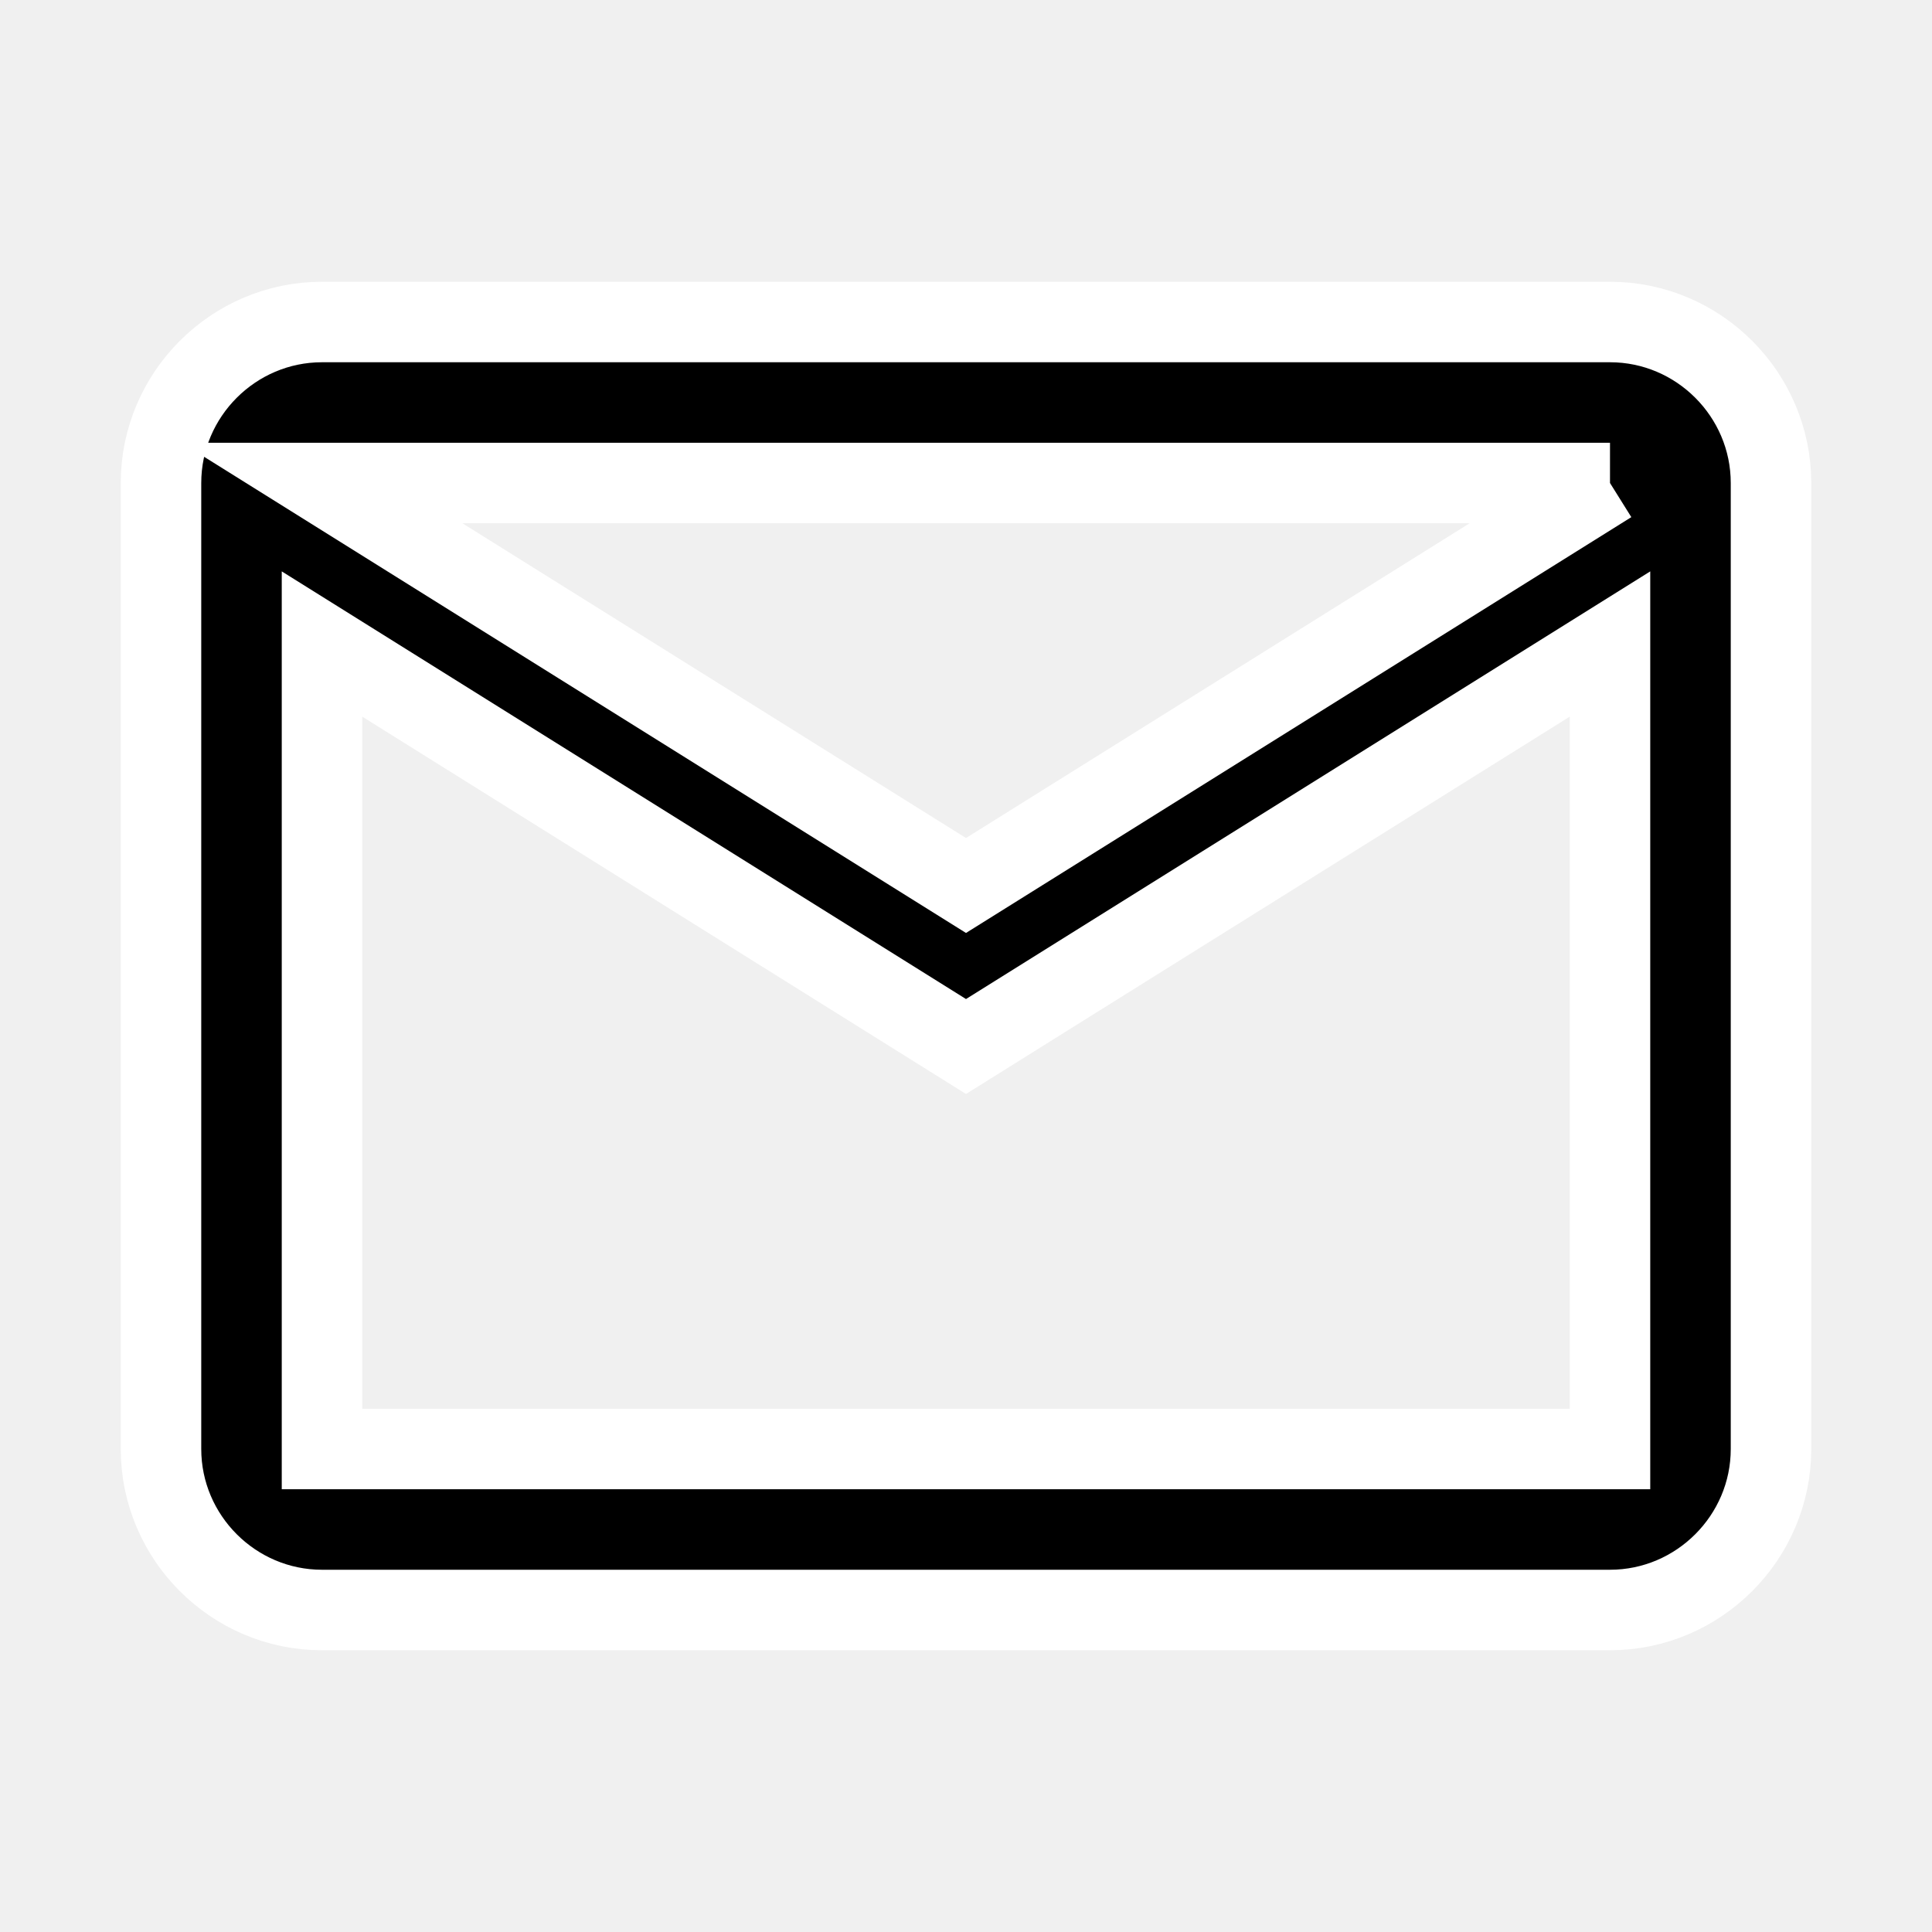
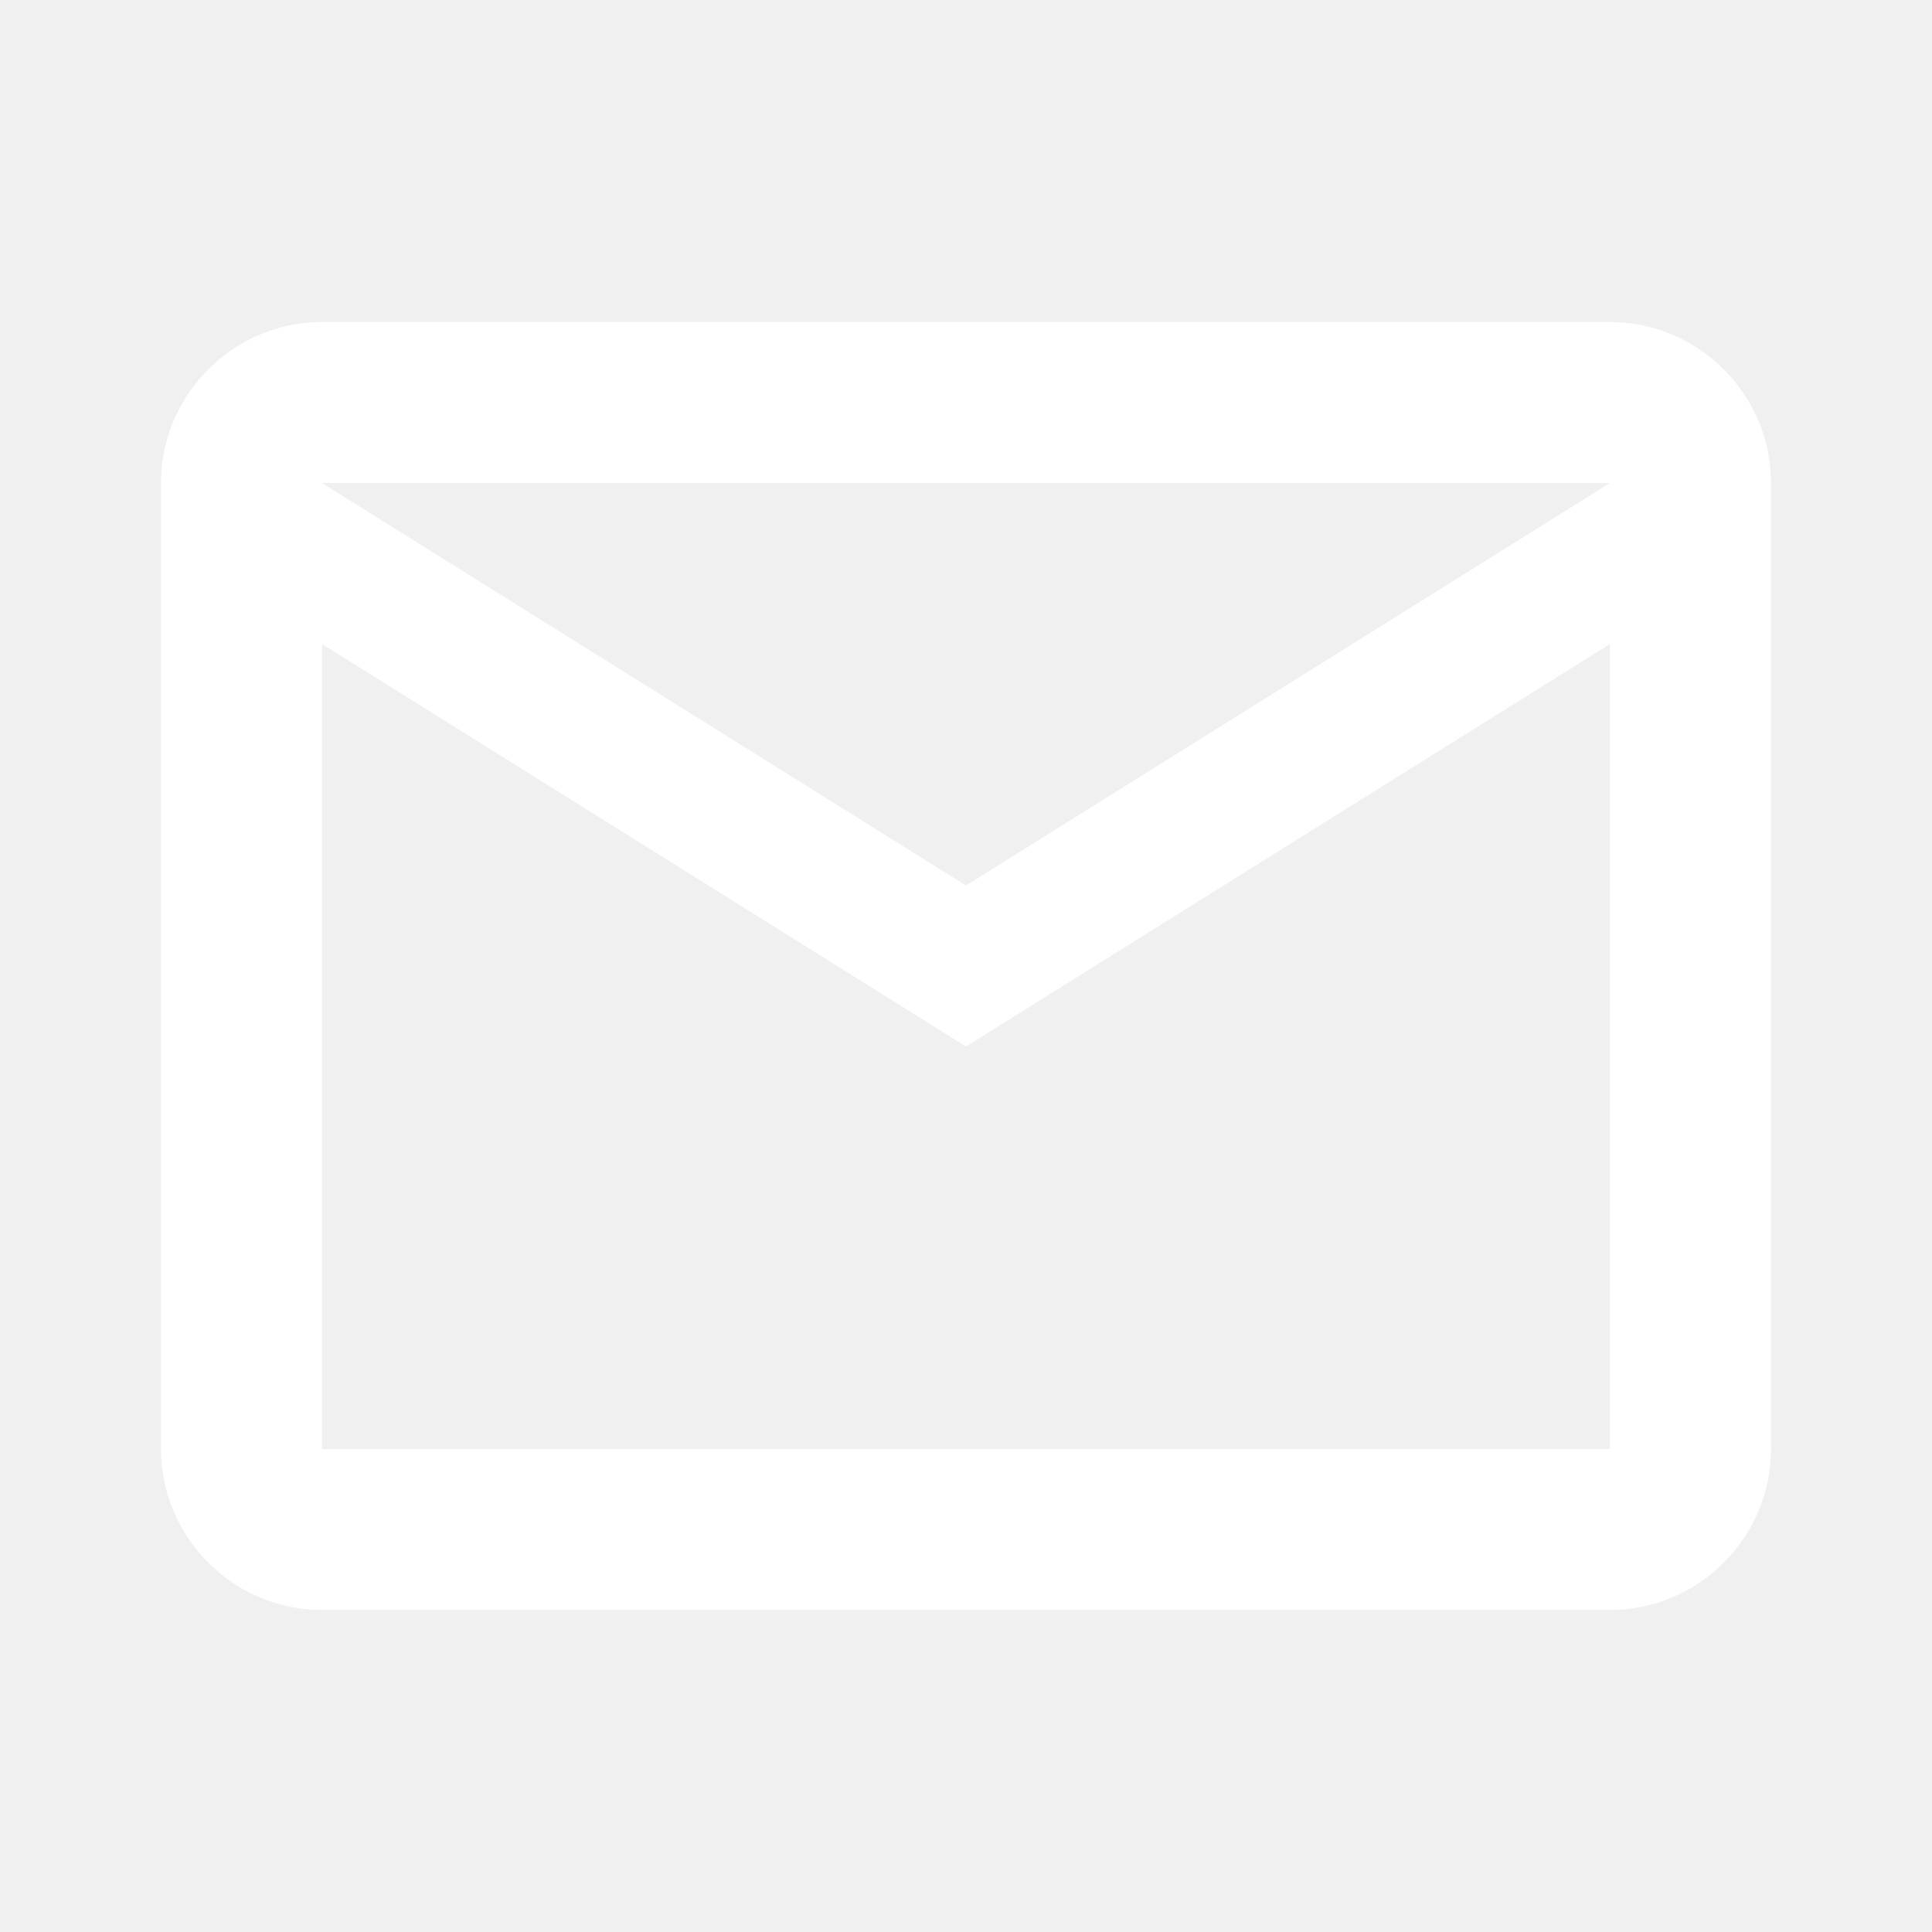
<svg xmlns="http://www.w3.org/2000/svg" viewBox="0 0 24 24">
-   <path stroke="#FFFFFF" d="M22 6C22 4.9 21.1 4 20 4H4C2.9 4 2 4.9 2 6V18C2 19.1 2.9 20 4 20H20C21.1 20 22 19.1 22 18V6M20 6L12 11L4 6H20M20 18H4V8L12 13L20 8V18Z" />
+   <path fill="#FFFFFF" d="M22 6C22 4.9 21.1 4 20 4H4C2.9 4 2 4.9 2 6V18C2 19.1 2.9 20 4 20H20C21.1 20 22 19.1 22 18V6M20 6L12 11L4 6H20M20 18H4V8L12 13L20 8V18Z" />
</svg>
